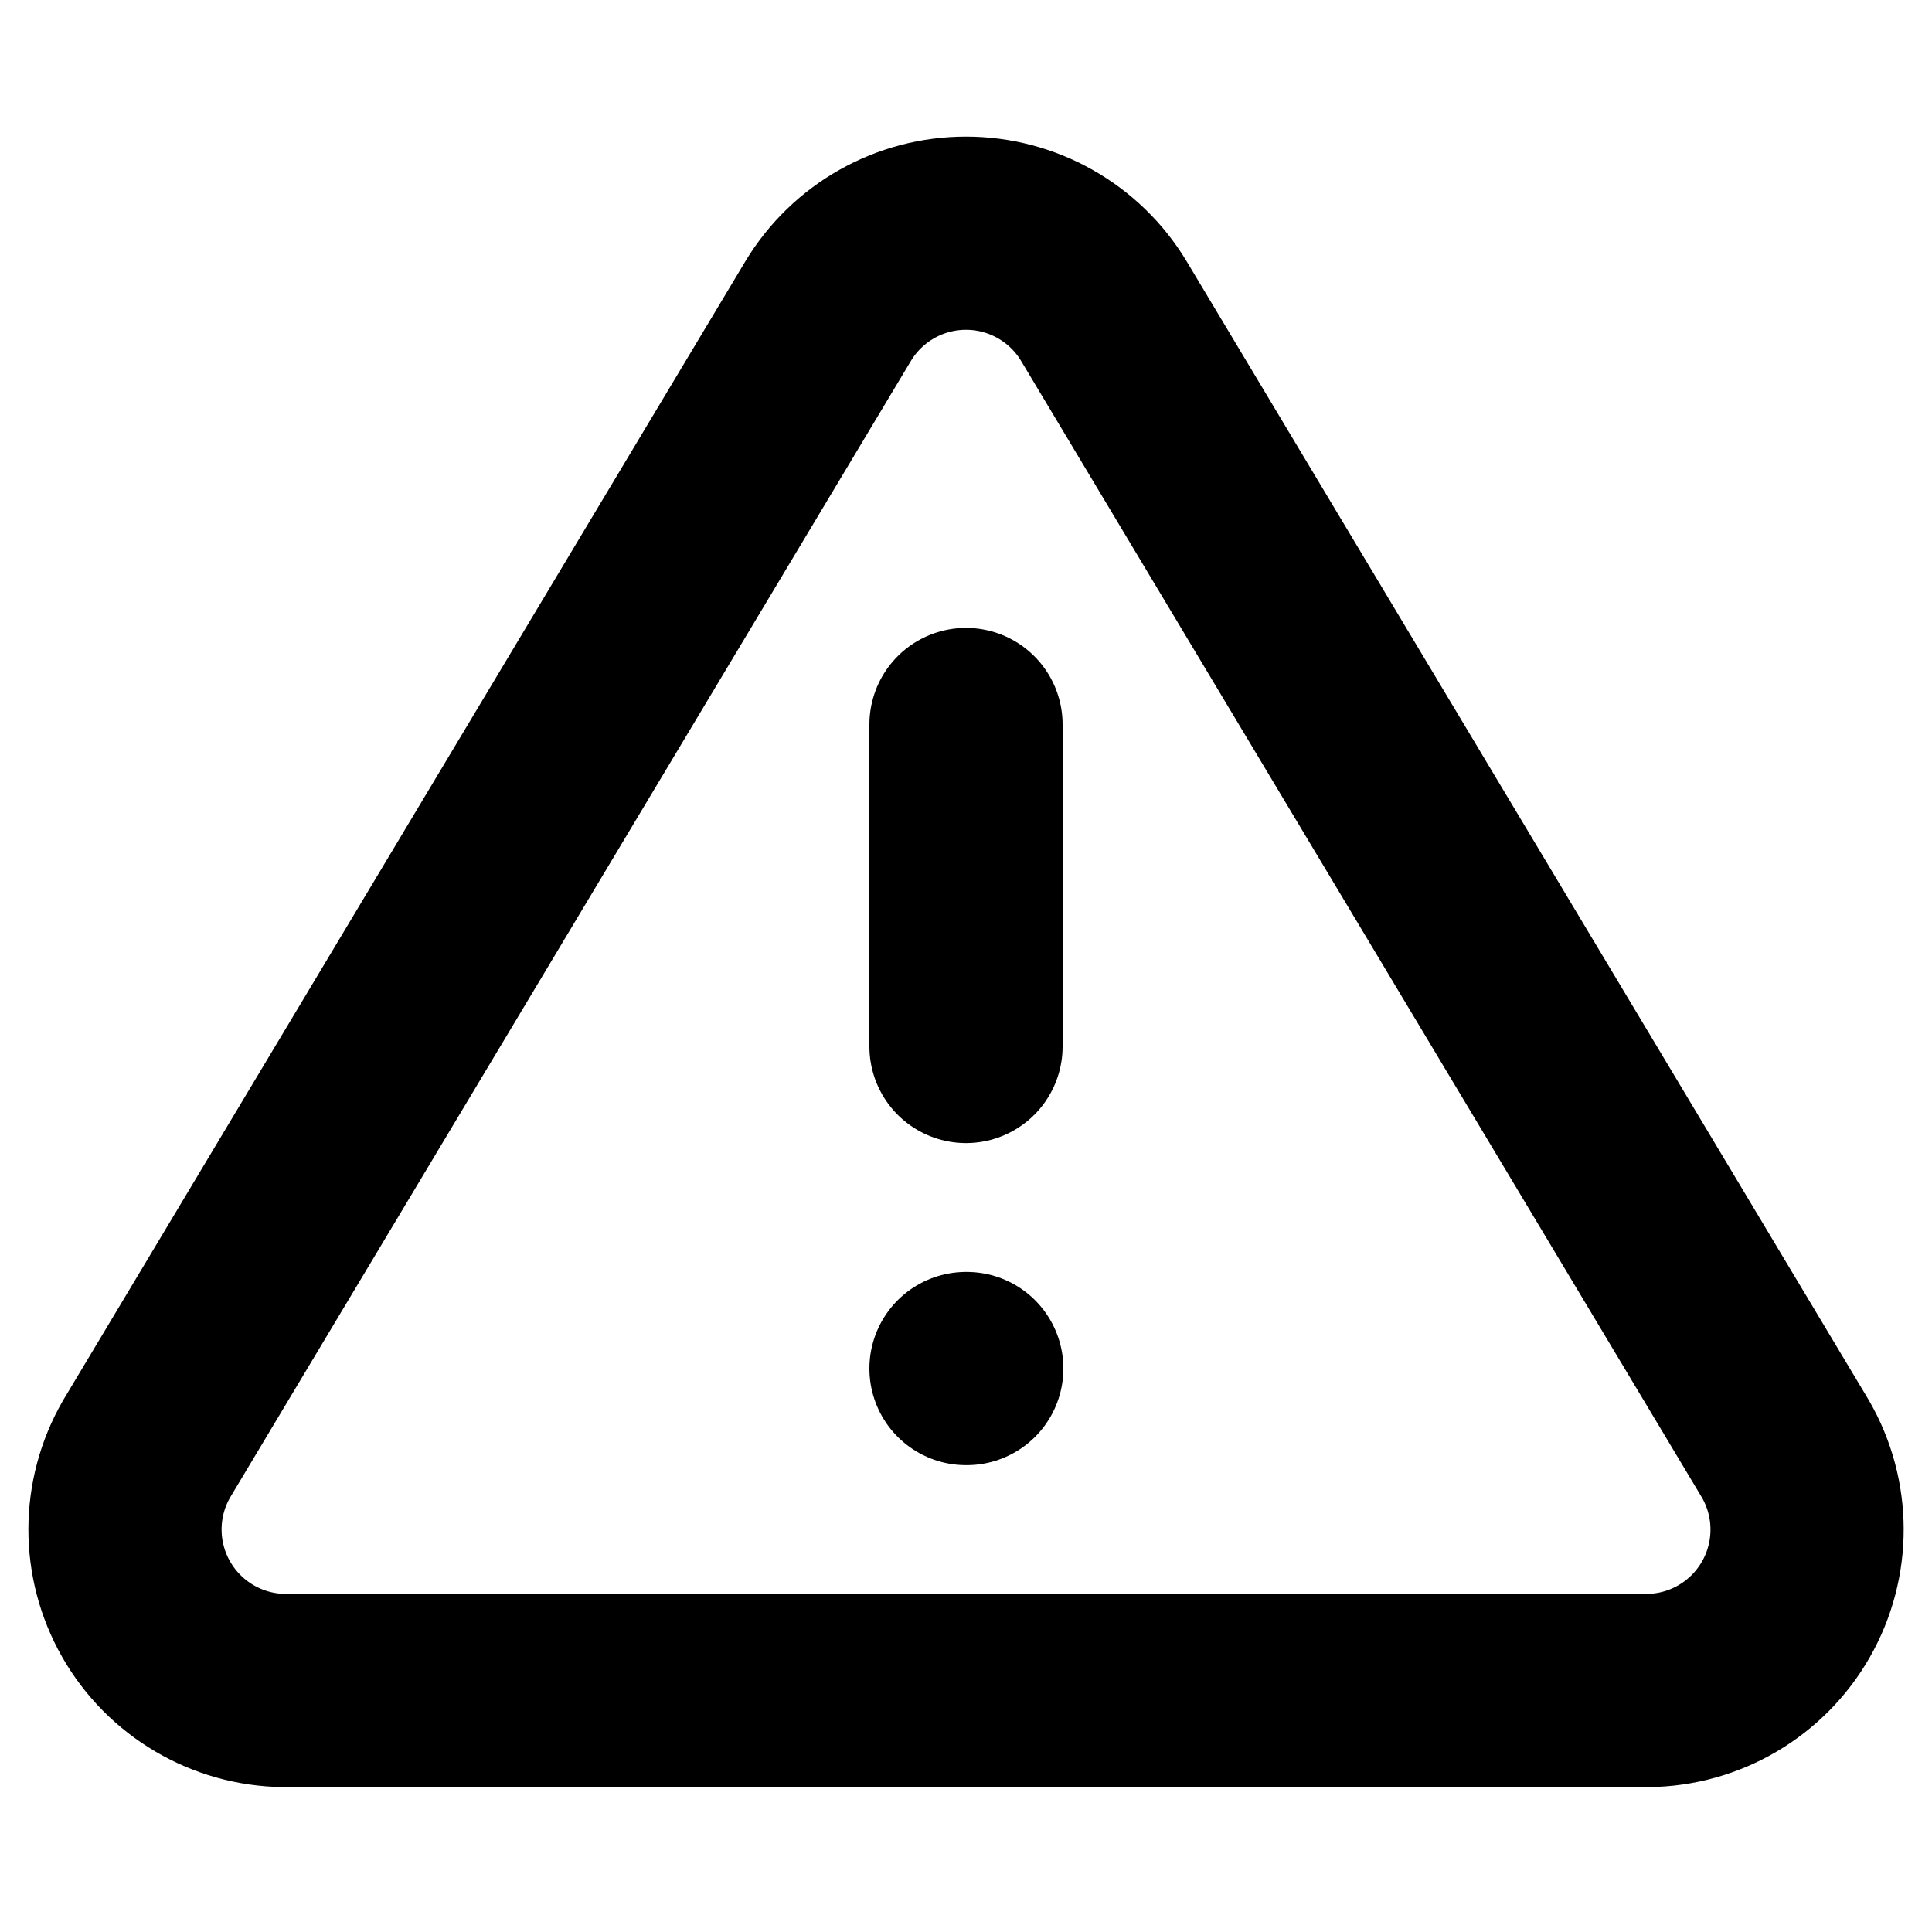
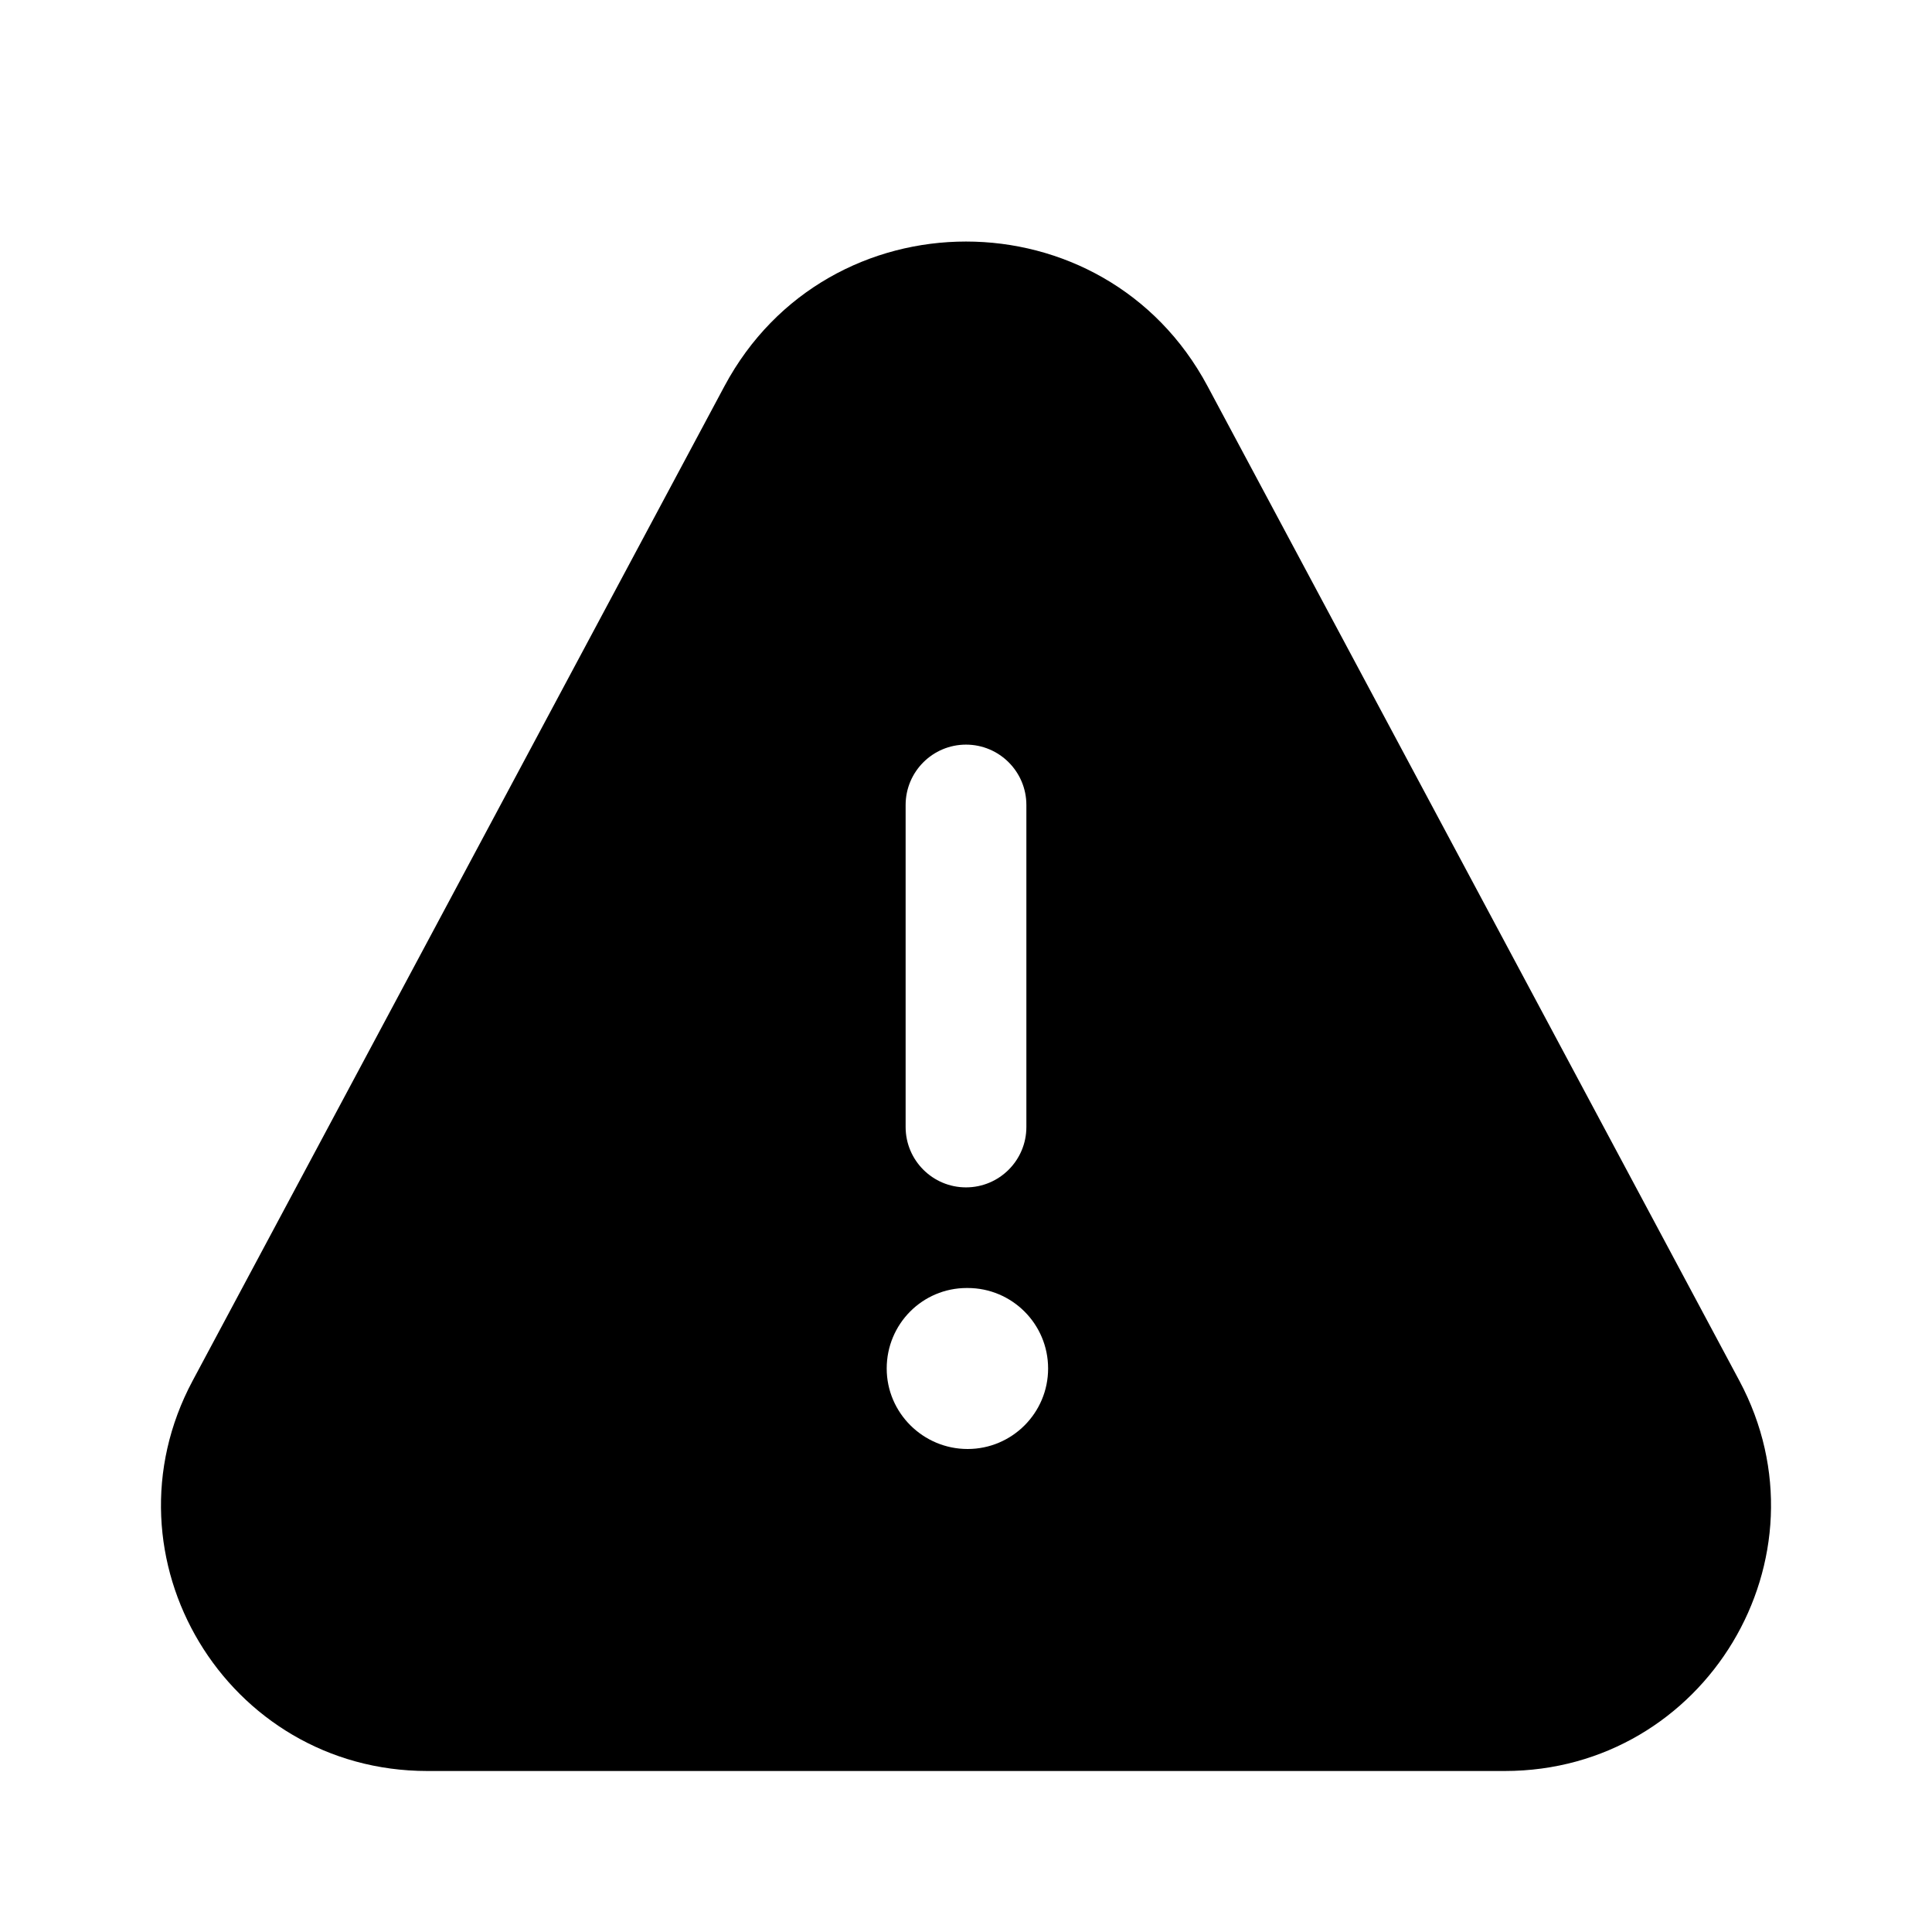
- <svg xmlns="http://www.w3.org/2000/svg" width="20" height="20" stroke-width="2" fill="none" viewBox="0 0 20 20">
-   <path d="M8.575 3.217 1.517 15a1.667 1.667 0 0 0 1.425 2.5h14.116a1.666 1.666 0 0 0 1.425-2.5L11.425 3.217a1.666 1.666 0 0 0-2.85 0v0ZM10 7.5v3.333M10 14.167h.008" stroke="currentColor" stroke-linecap="round" stroke-linejoin="round" />
+ <svg xmlns="http://www.w3.org/2000/svg" width="24" height="24" viewBox="0 0 24 24" fill="none">
+   <path d="M21.607 17.152L15 4.796C13.72 2.402 10.281 2.402 9 4.796L2.393 17.152C1.219 19.348 2.814 22 5.309 22H18.692C21.186 22 22.781 19.347 21.607 17.152ZM11.25 10C11.25 9.586 11.586 9.25 12 9.25C12.414 9.25 12.75 9.586 12.75 10V14C12.75 14.414 12.414 14.75 12 14.75C11.586 14.75 11.25 14.414 11.25 14V10ZM12.02 18C11.468 18 11.015 17.552 11.015 17C11.015 16.448 11.458 16 12.01 16H12.02C12.573 16 13.02 16.448 13.02 17C13.02 17.552 12.572 18 12.02 18Z" fill="currentColor" />
</svg>
